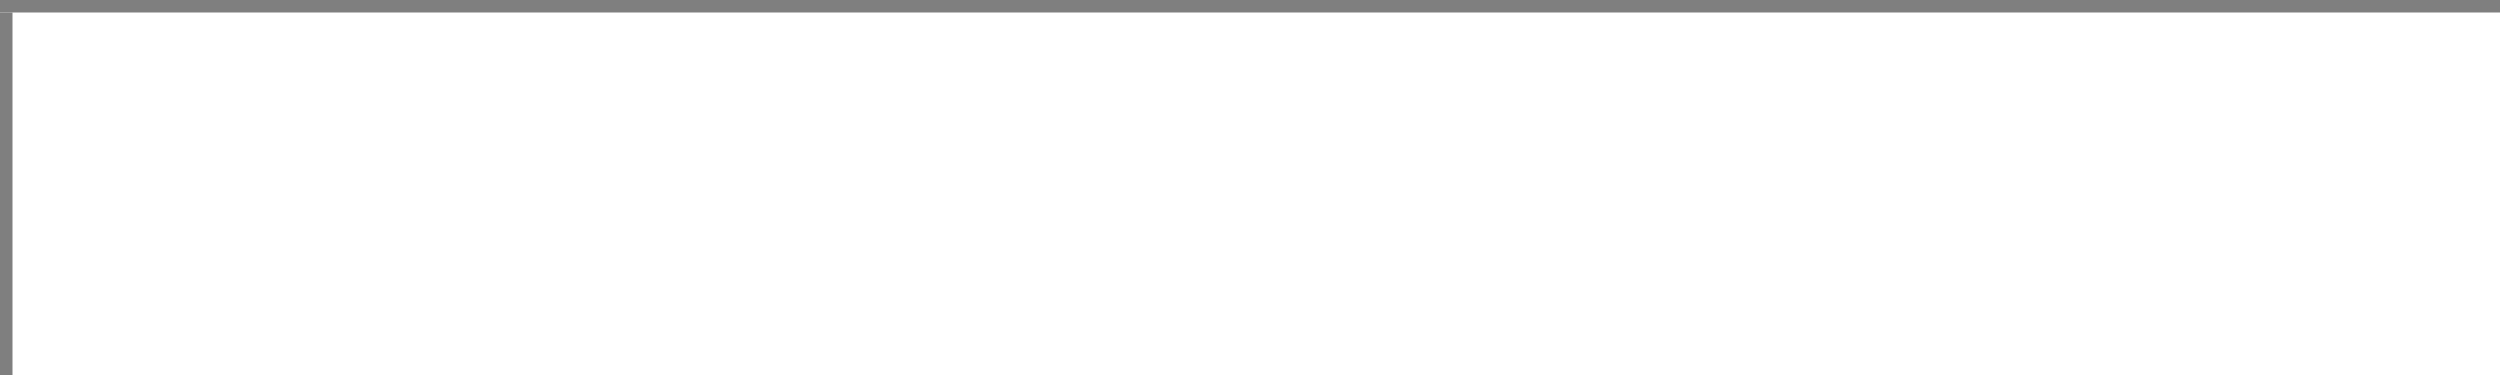
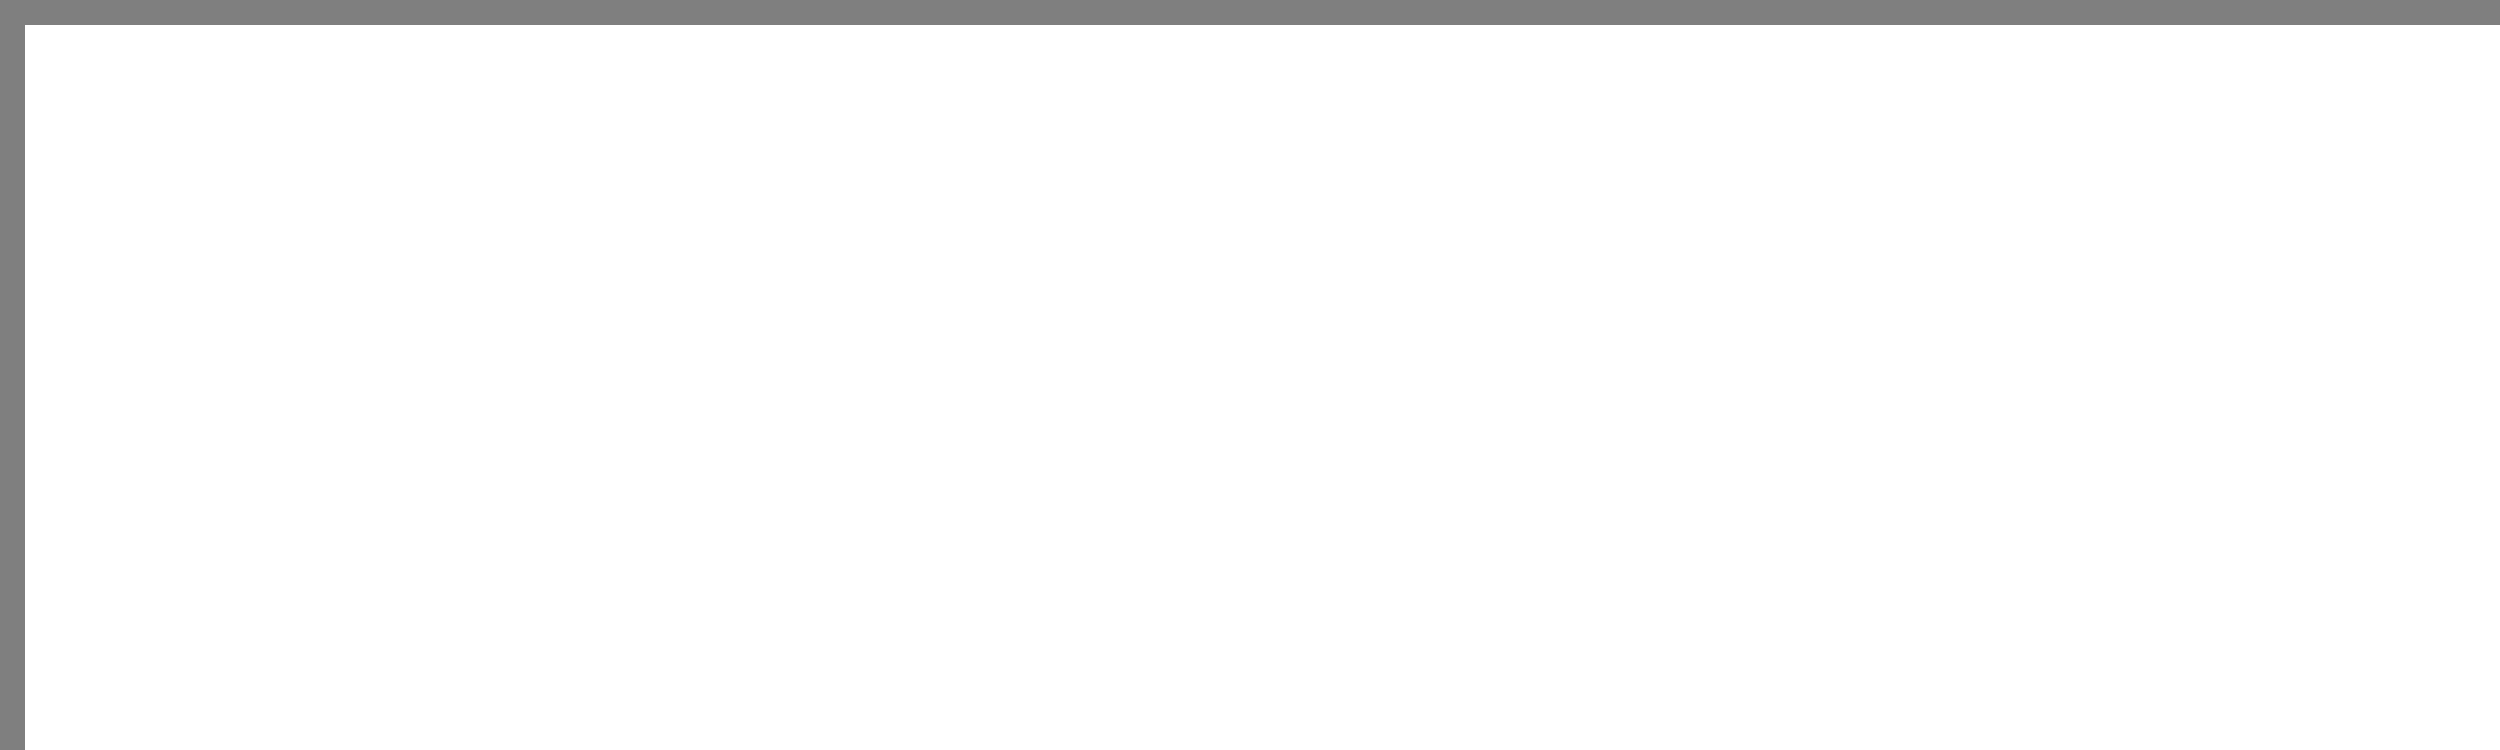
- <svg xmlns="http://www.w3.org/2000/svg" version="1.1" width="200px" height="30px" viewBox="462 30 200 30">
-   <path d="M 1 1  L 200 1  L 200 30  L 1 30  L 1 1  Z " fill-rule="nonzero" fill="rgba(255, 255, 255, 1)" stroke="none" transform="matrix(1 0 0 1 462 30 )" class="fill" />
-   <path d="M 0.5 1  L 0.5 30  " stroke-width="1" stroke-dasharray="0" stroke="rgba(127, 127, 127, 1)" fill="none" transform="matrix(1 0 0 1 462 30 )" class="stroke" />
-   <path d="M 0 0.5  L 200 0.5  " stroke-width="1" stroke-dasharray="0" stroke="rgba(127, 127, 127, 1)" fill="none" transform="matrix(1 0 0 1 462 30 )" class="stroke" />
+ <svg xmlns="http://www.w3.org/2000/svg" version="1.1" width="100px" height="30px" viewBox="202 60 100 30">
+   <path d="M 1 1  L 100 1  L 100 30  L 1 30  L 1 1  Z " fill-rule="nonzero" fill="rgba(255, 255, 255, 1)" stroke="none" transform="matrix(1 0 0 1 202 60 )" class="fill" />
+   <path d="M 0.5 1  L 0.5 30  " stroke-width="1" stroke-dasharray="0" stroke="rgba(127, 127, 127, 1)" fill="none" transform="matrix(1 0 0 1 202 60 )" class="stroke" />
+   <path d="M 0 0.5  L 100 0.5  " stroke-width="1" stroke-dasharray="0" stroke="rgba(127, 127, 127, 1)" fill="none" transform="matrix(1 0 0 1 202 60 )" class="stroke" />
</svg>
